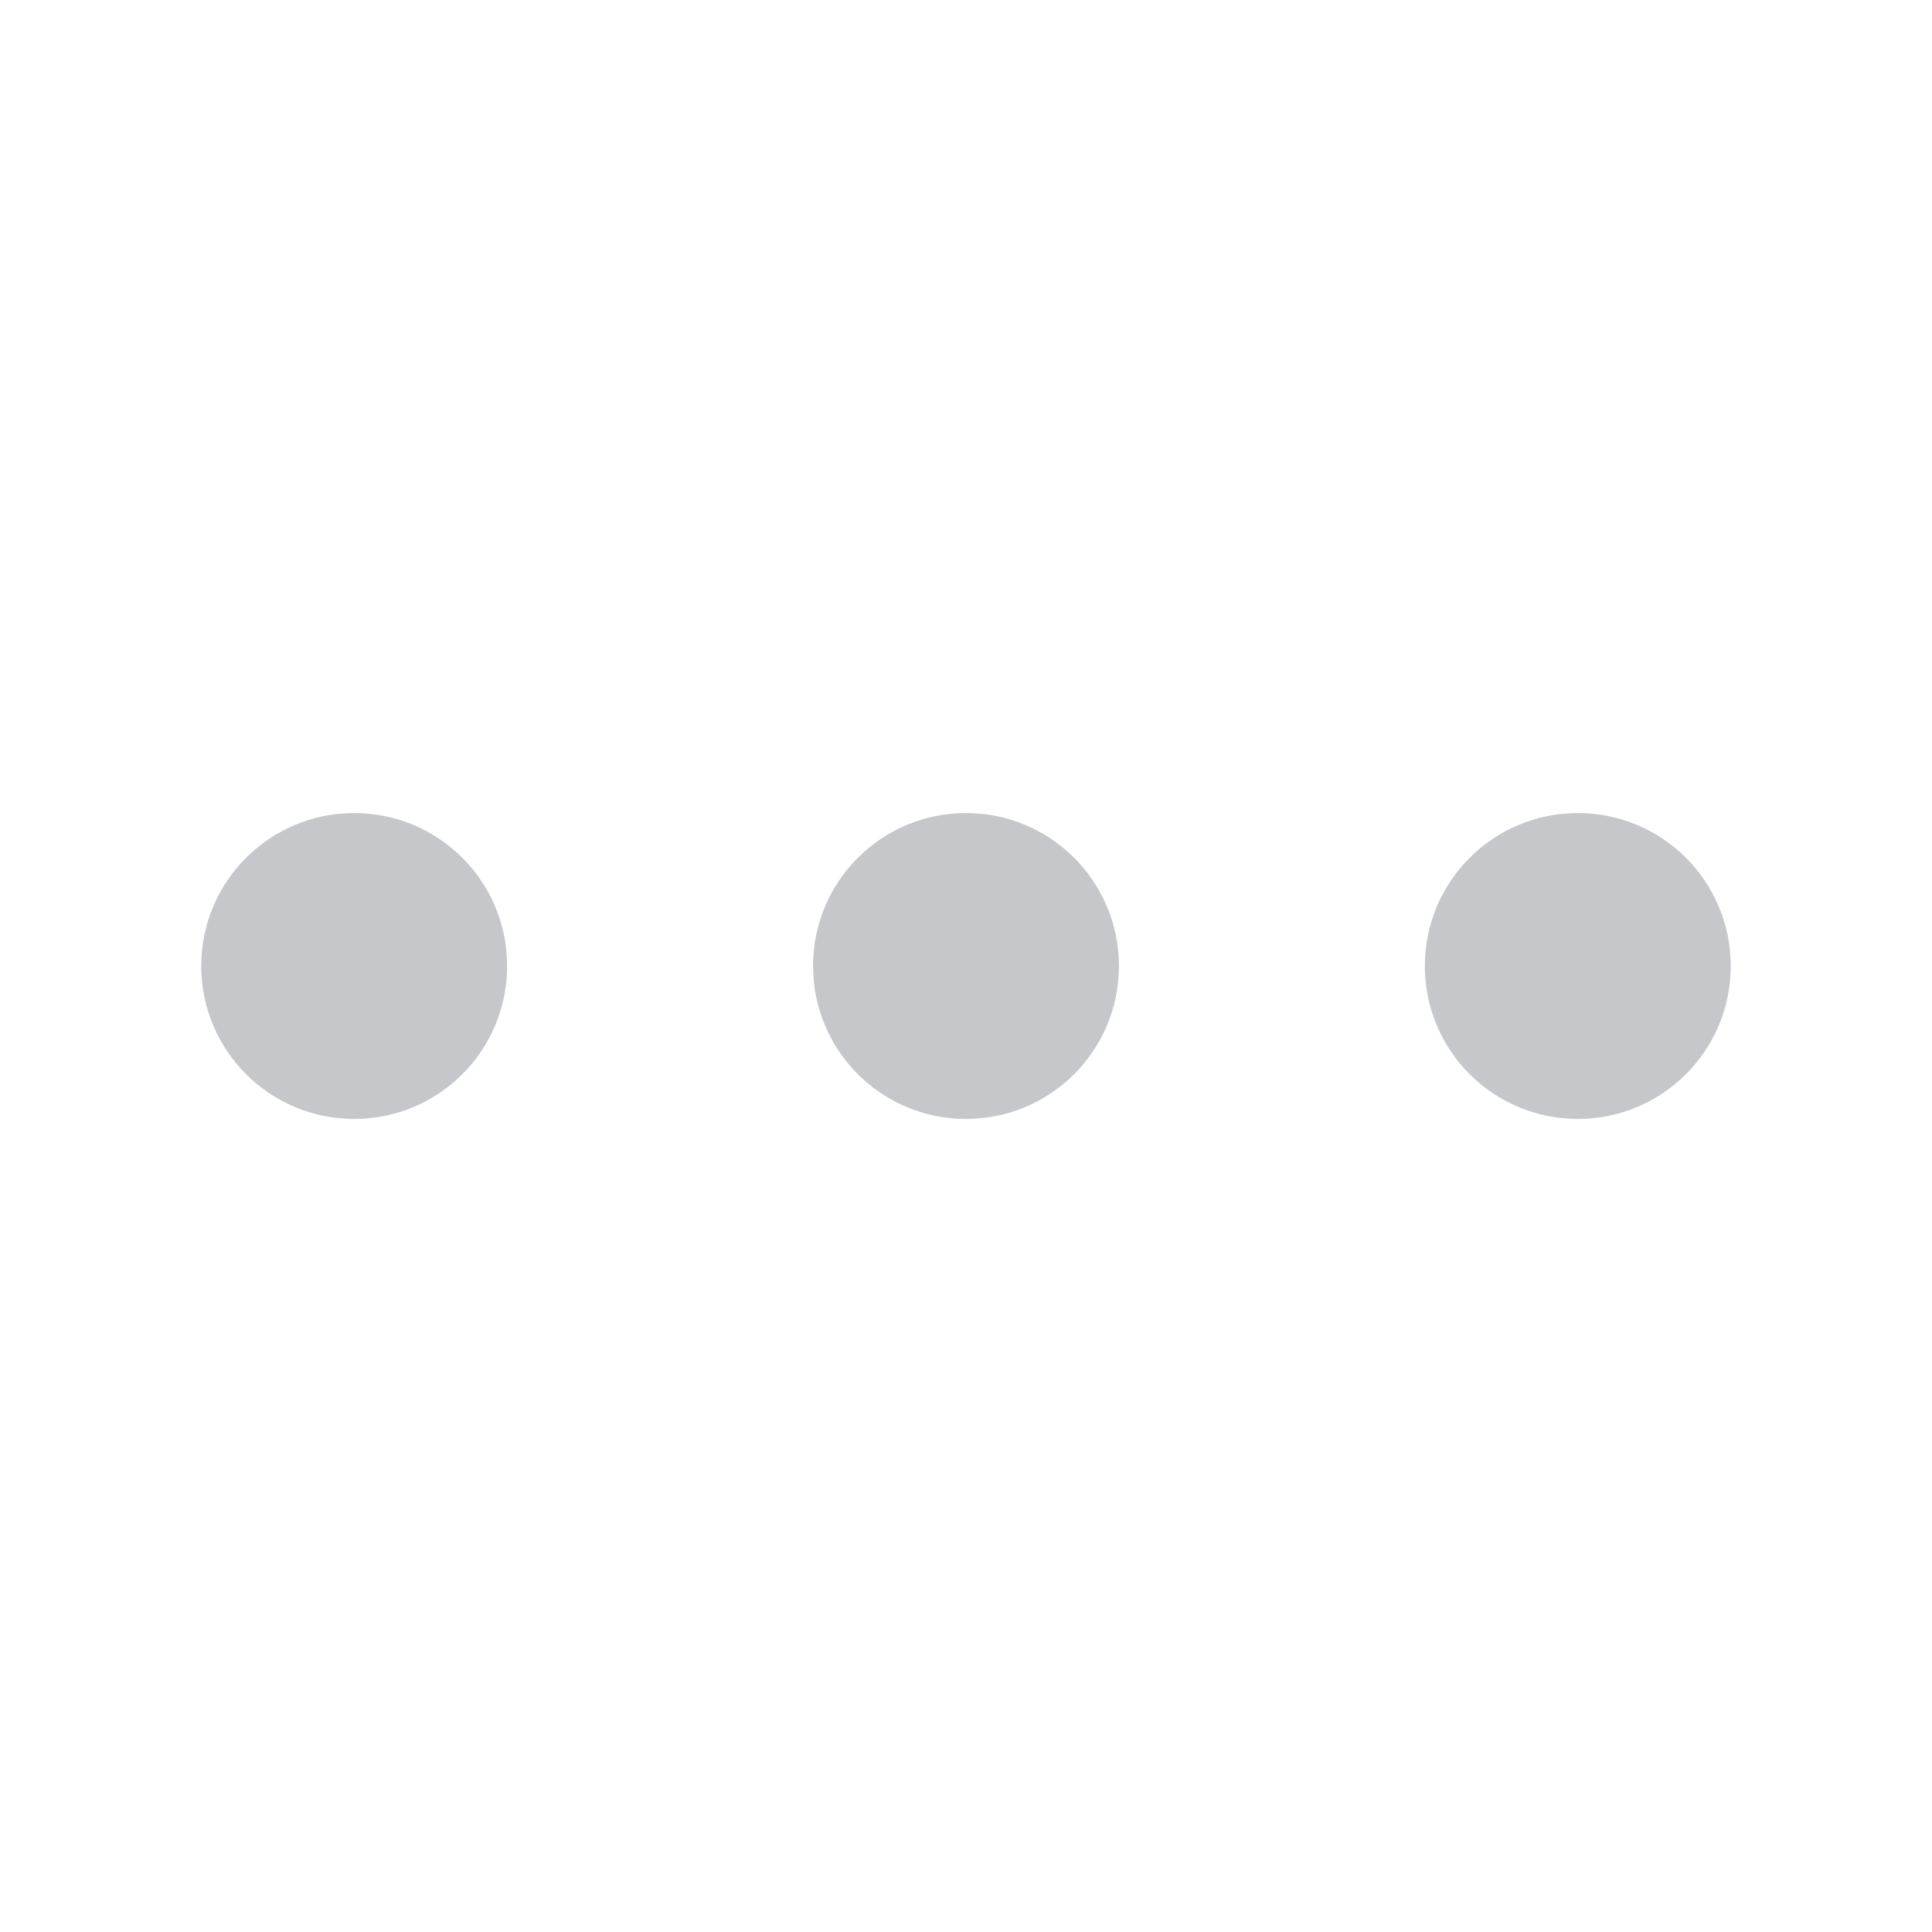
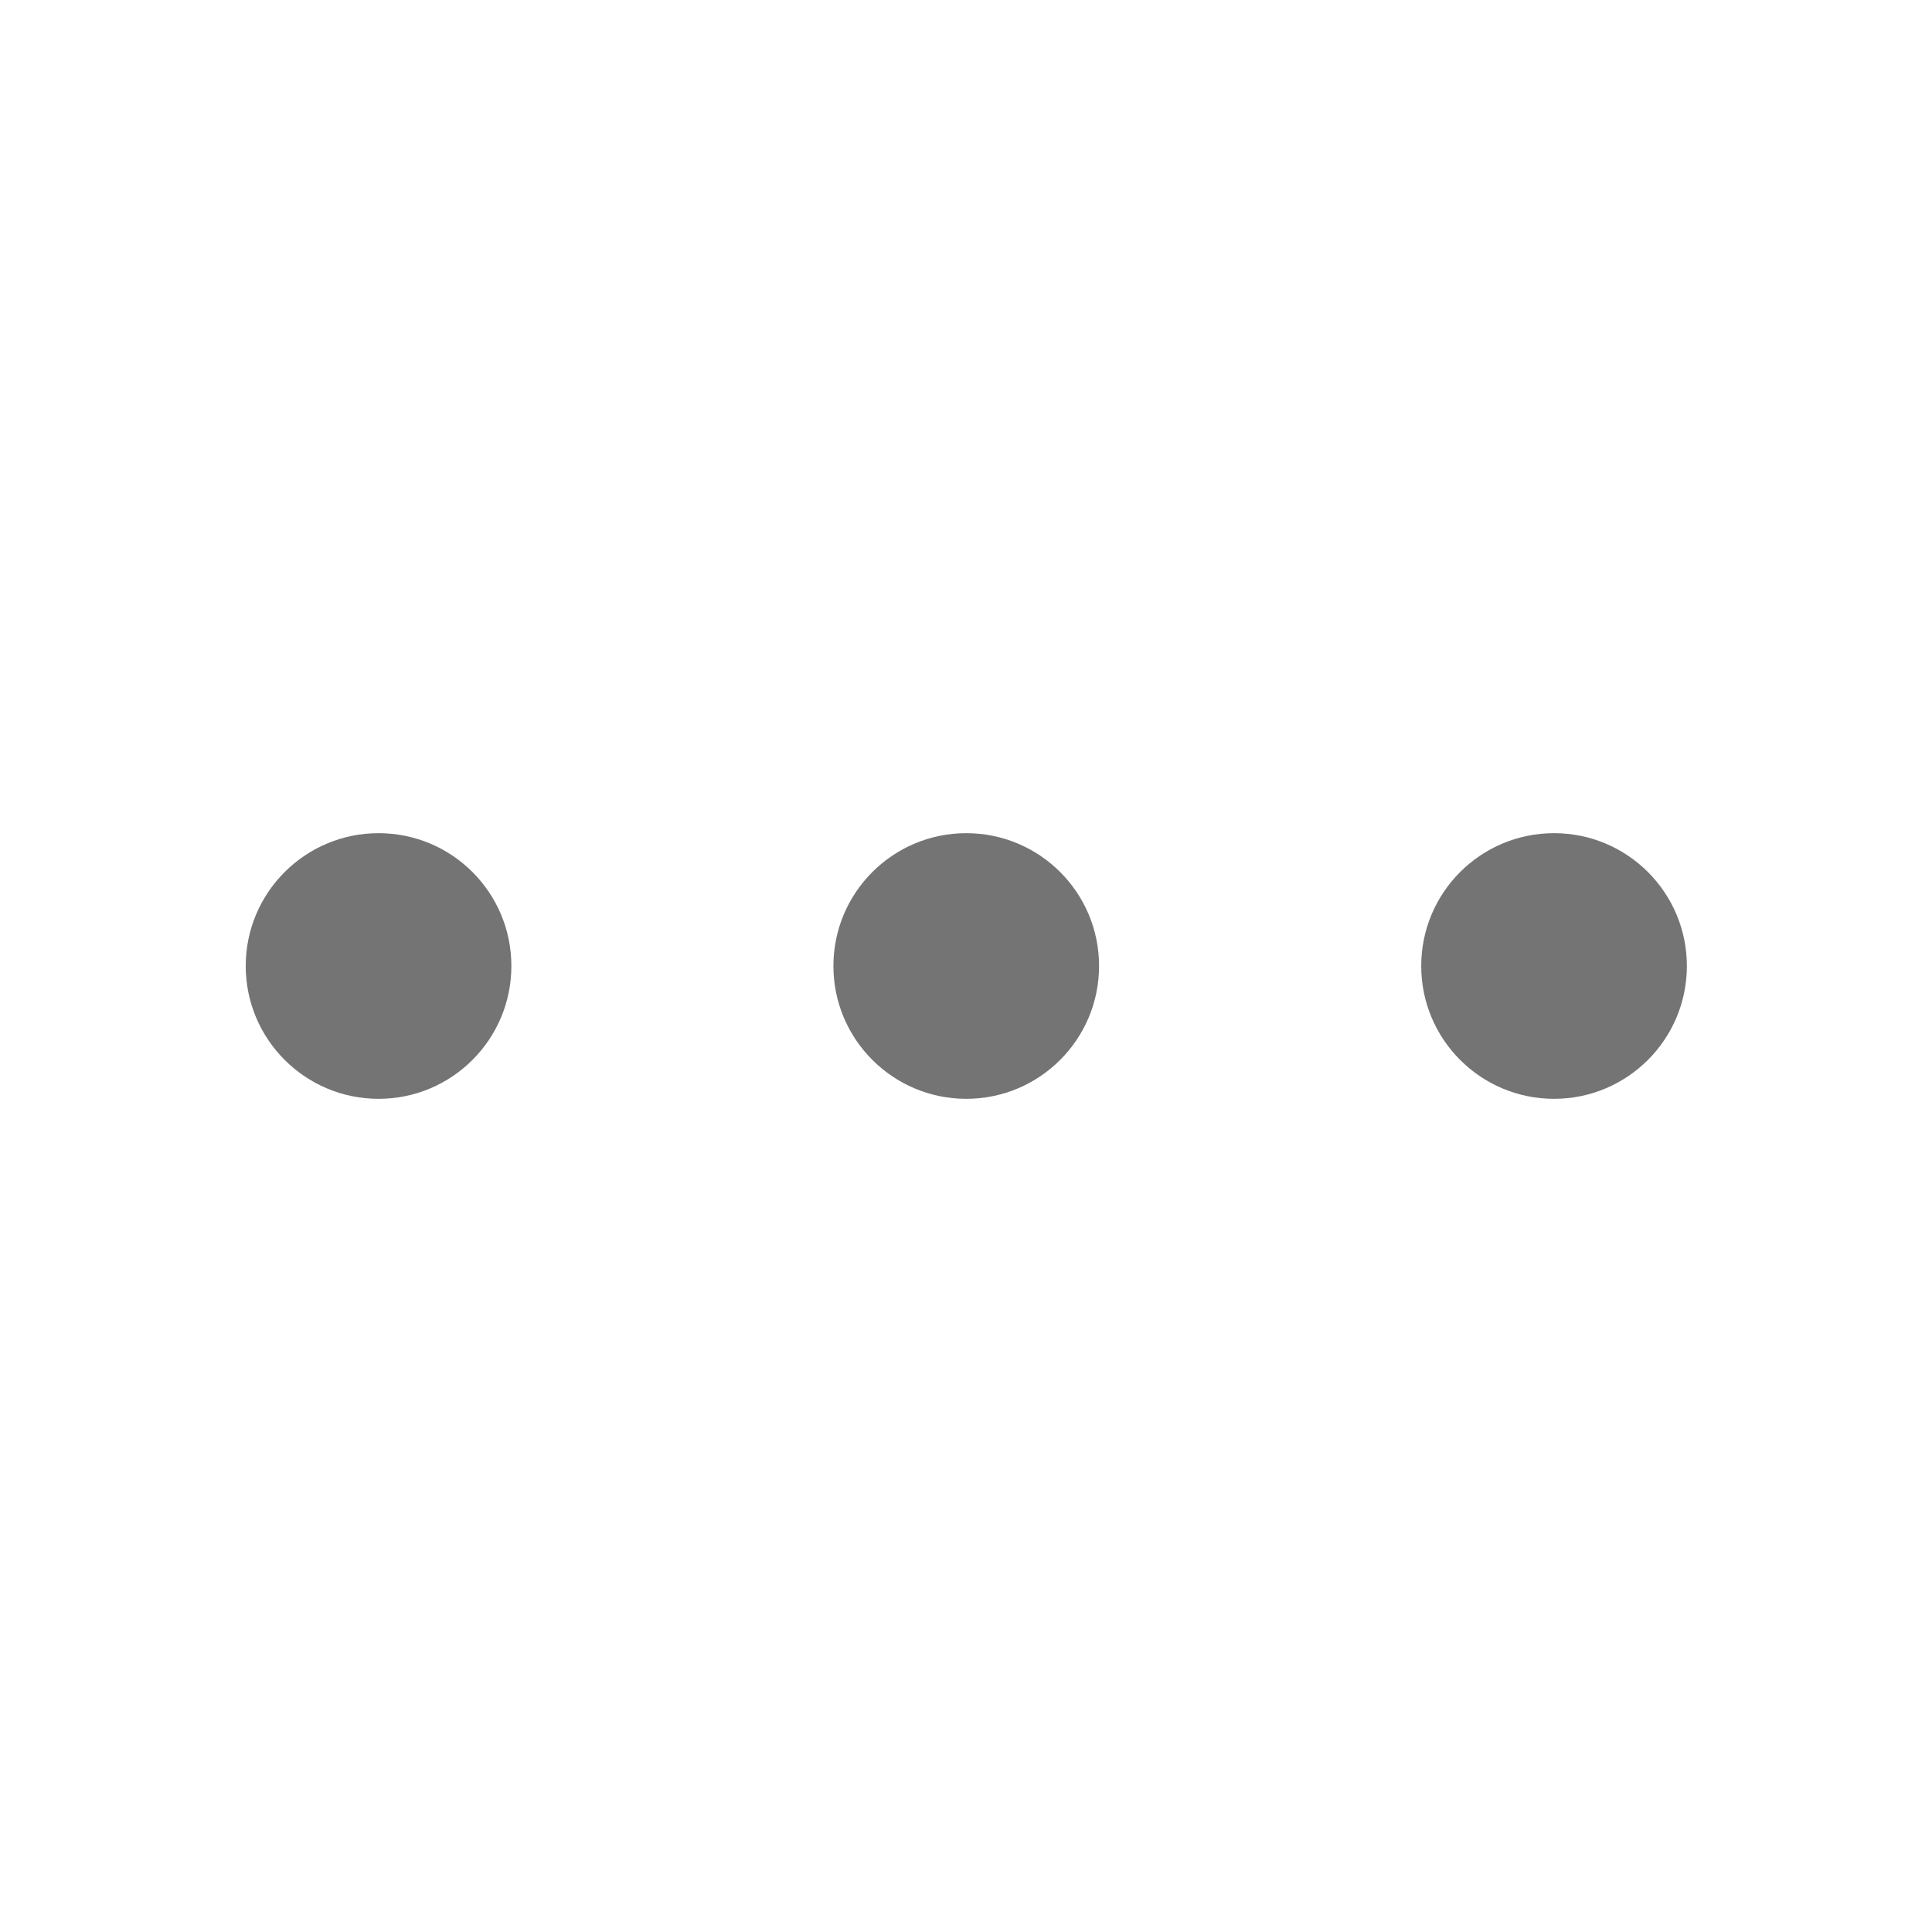
- <svg xmlns="http://www.w3.org/2000/svg" width="24" height="24" viewBox="0 0 24 24" fill="none">
-   <path d="M4.4 10.1C3.35 10.1 2.5 10.95 2.5 12C2.5 13.05 3.35 13.9 4.4 13.9C5.45 13.9 6.3 13.05 6.3 12C6.3 10.95 5.45 10.1 4.4 10.1ZM12 10.1C10.95 10.1 10.1 10.95 10.1 12C10.1 13.05 10.95 13.9 12 13.9C13.05 13.9 13.9 13.05 13.9 12C13.9 10.95 13.05 10.1 12 10.1ZM19.6 10.1C18.55 10.1 17.7 10.95 17.7 12C17.7 13.05 18.55 13.9 19.6 13.9C20.65 13.9 21.5 13.05 21.5 12C21.5 10.95 20.65 10.1 19.6 10.1Z" fill="#C5C7CB" />
+ <svg xmlns="http://www.w3.org/2000/svg" width="16" height="16" viewBox="0 0 16 16" fill="none">
+   <g opacity="0.6">
+     <path d="M4.235 8C4.235 8.607 3.743 9.1 3.135 9.1C2.528 9.1 2.035 8.607 2.035 8C2.035 7.392 2.528 6.9 3.135 6.9C3.743 6.9 4.235 7.392 4.235 8Z" fill="#171717" />
+     <path d="M9.102 8C9.102 8.607 8.61 9.1 8.002 9.1C7.395 9.1 6.902 8.607 6.902 8C6.902 7.392 7.395 6.9 8.002 6.9C8.61 6.9 9.102 7.392 9.102 8Z" fill="#171717" />
+     <path d="M13.97 8C13.97 8.607 13.477 9.1 12.87 9.1C12.262 9.1 11.77 8.607 11.77 8C11.77 7.392 12.262 6.9 12.87 6.9C13.477 6.9 13.97 7.392 13.97 8Z" fill="#171717" />
+   </g>
</svg>
